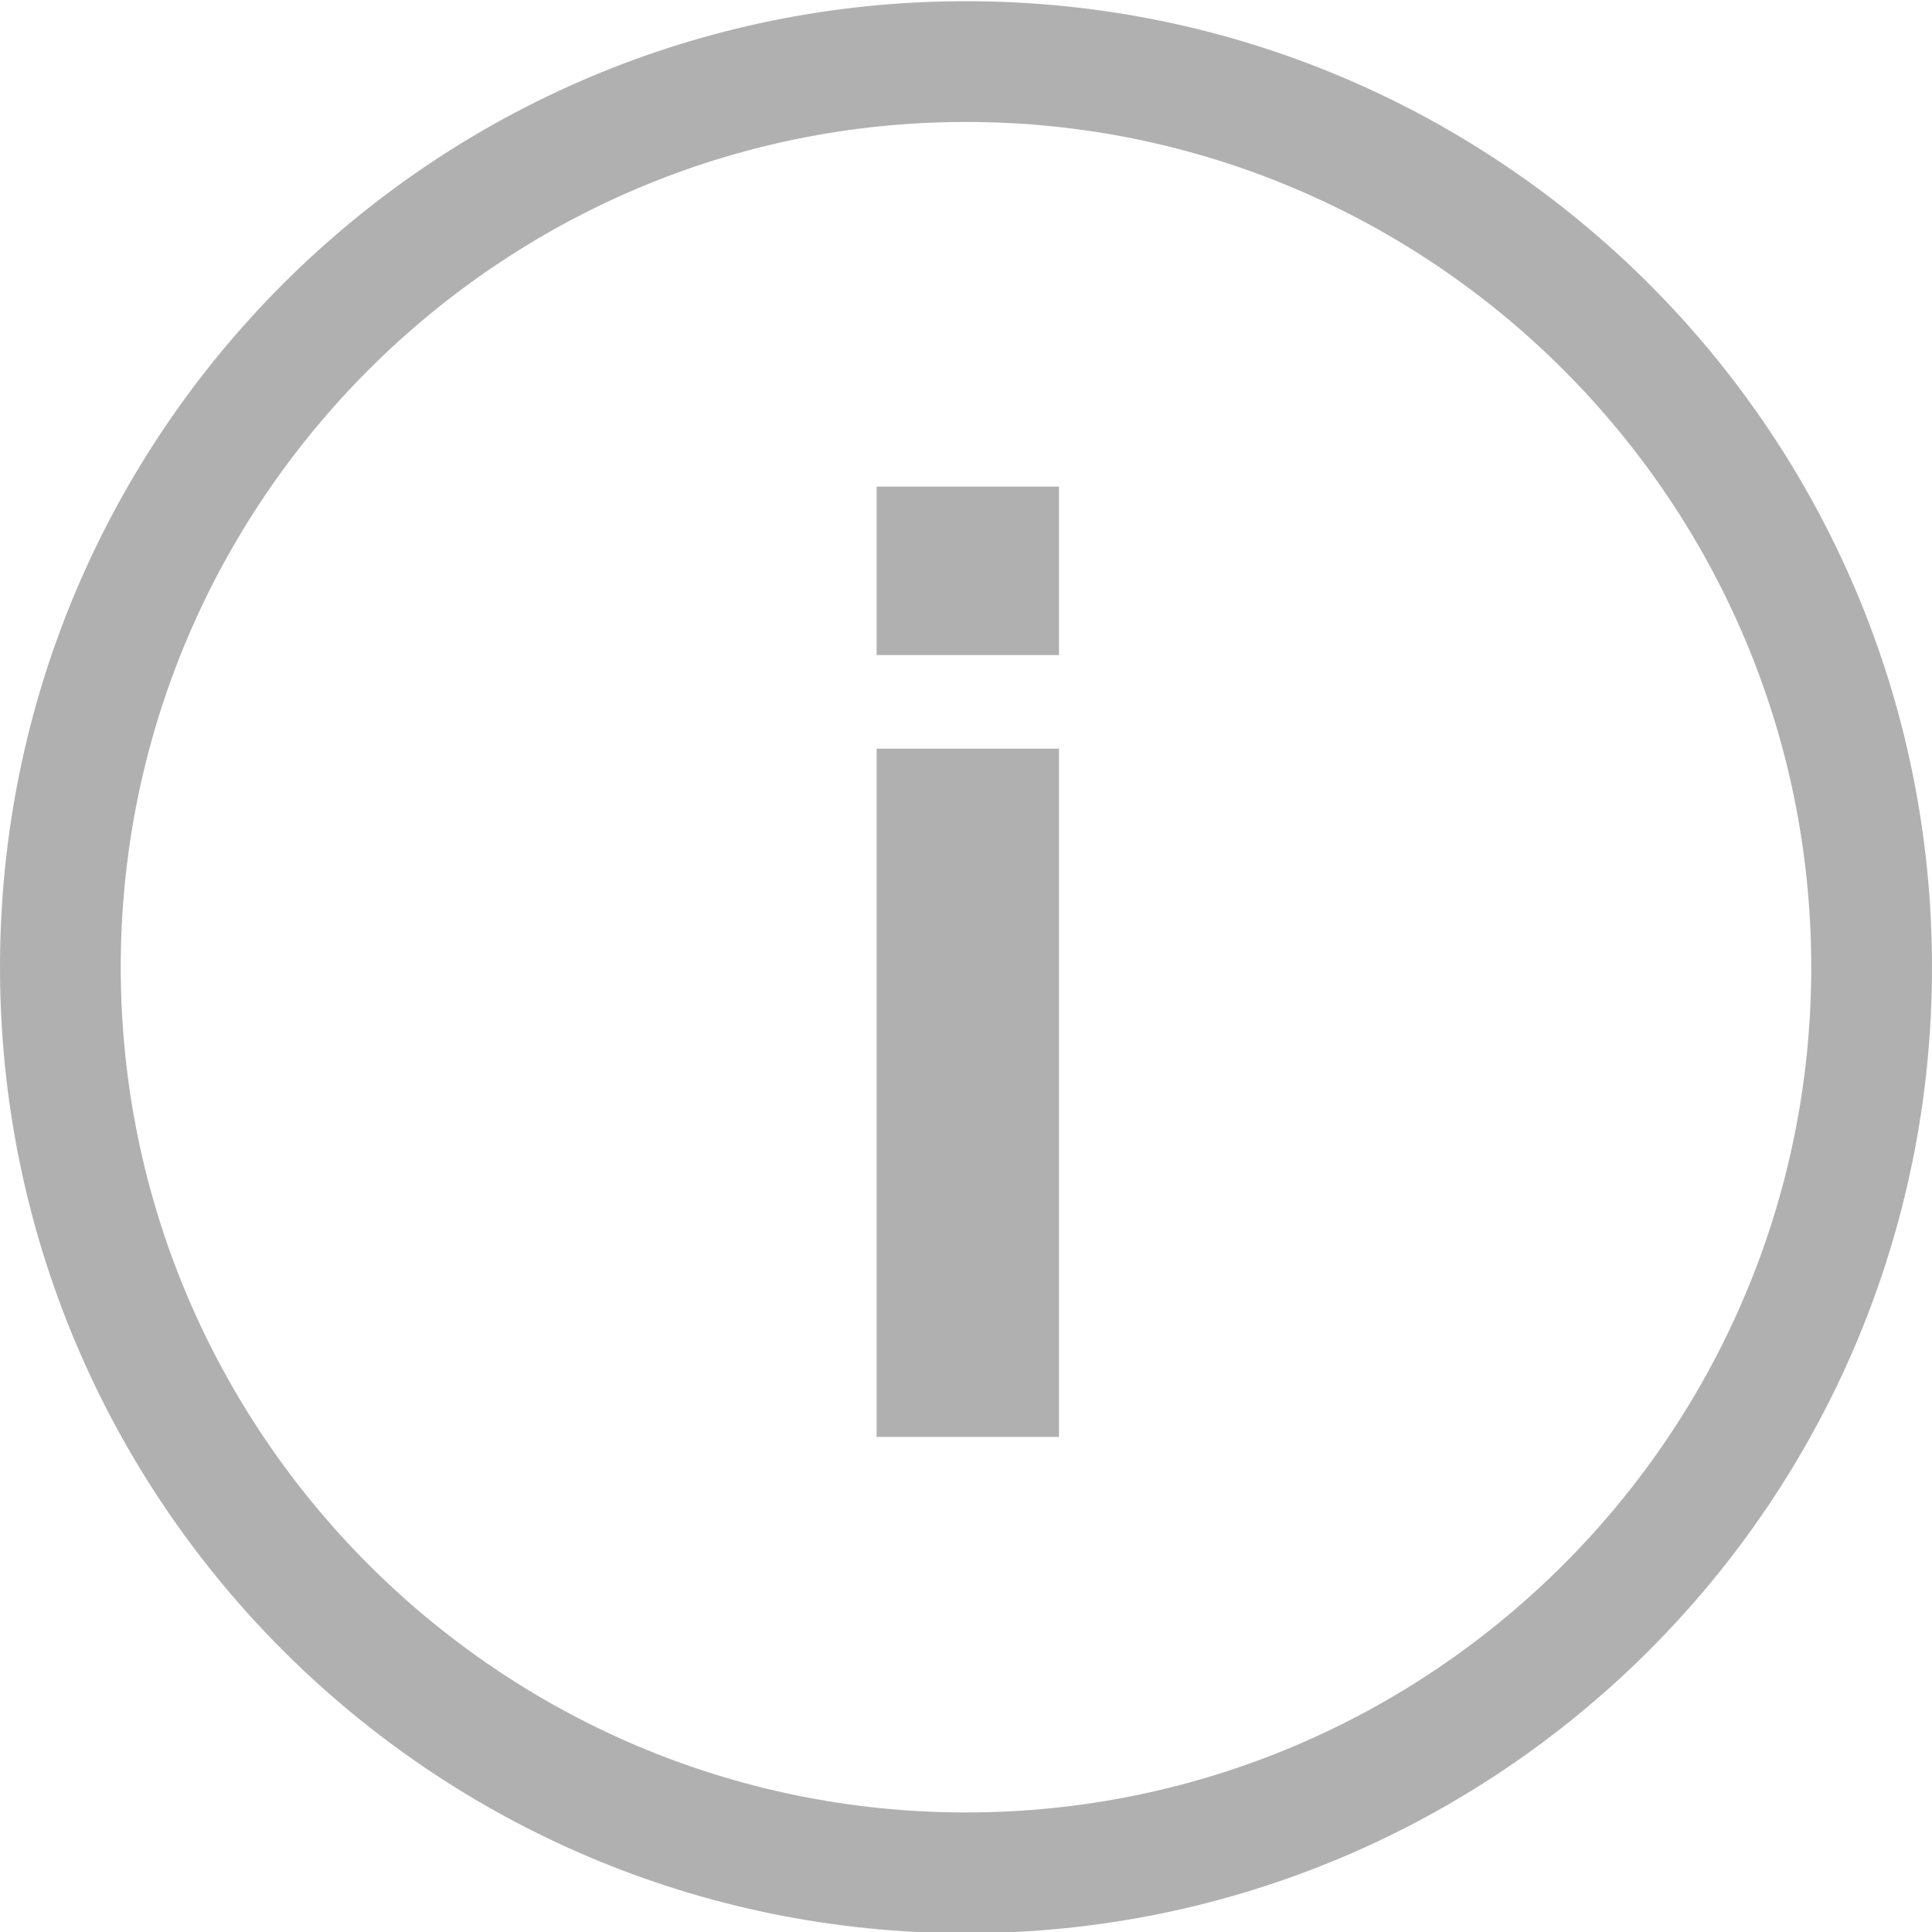
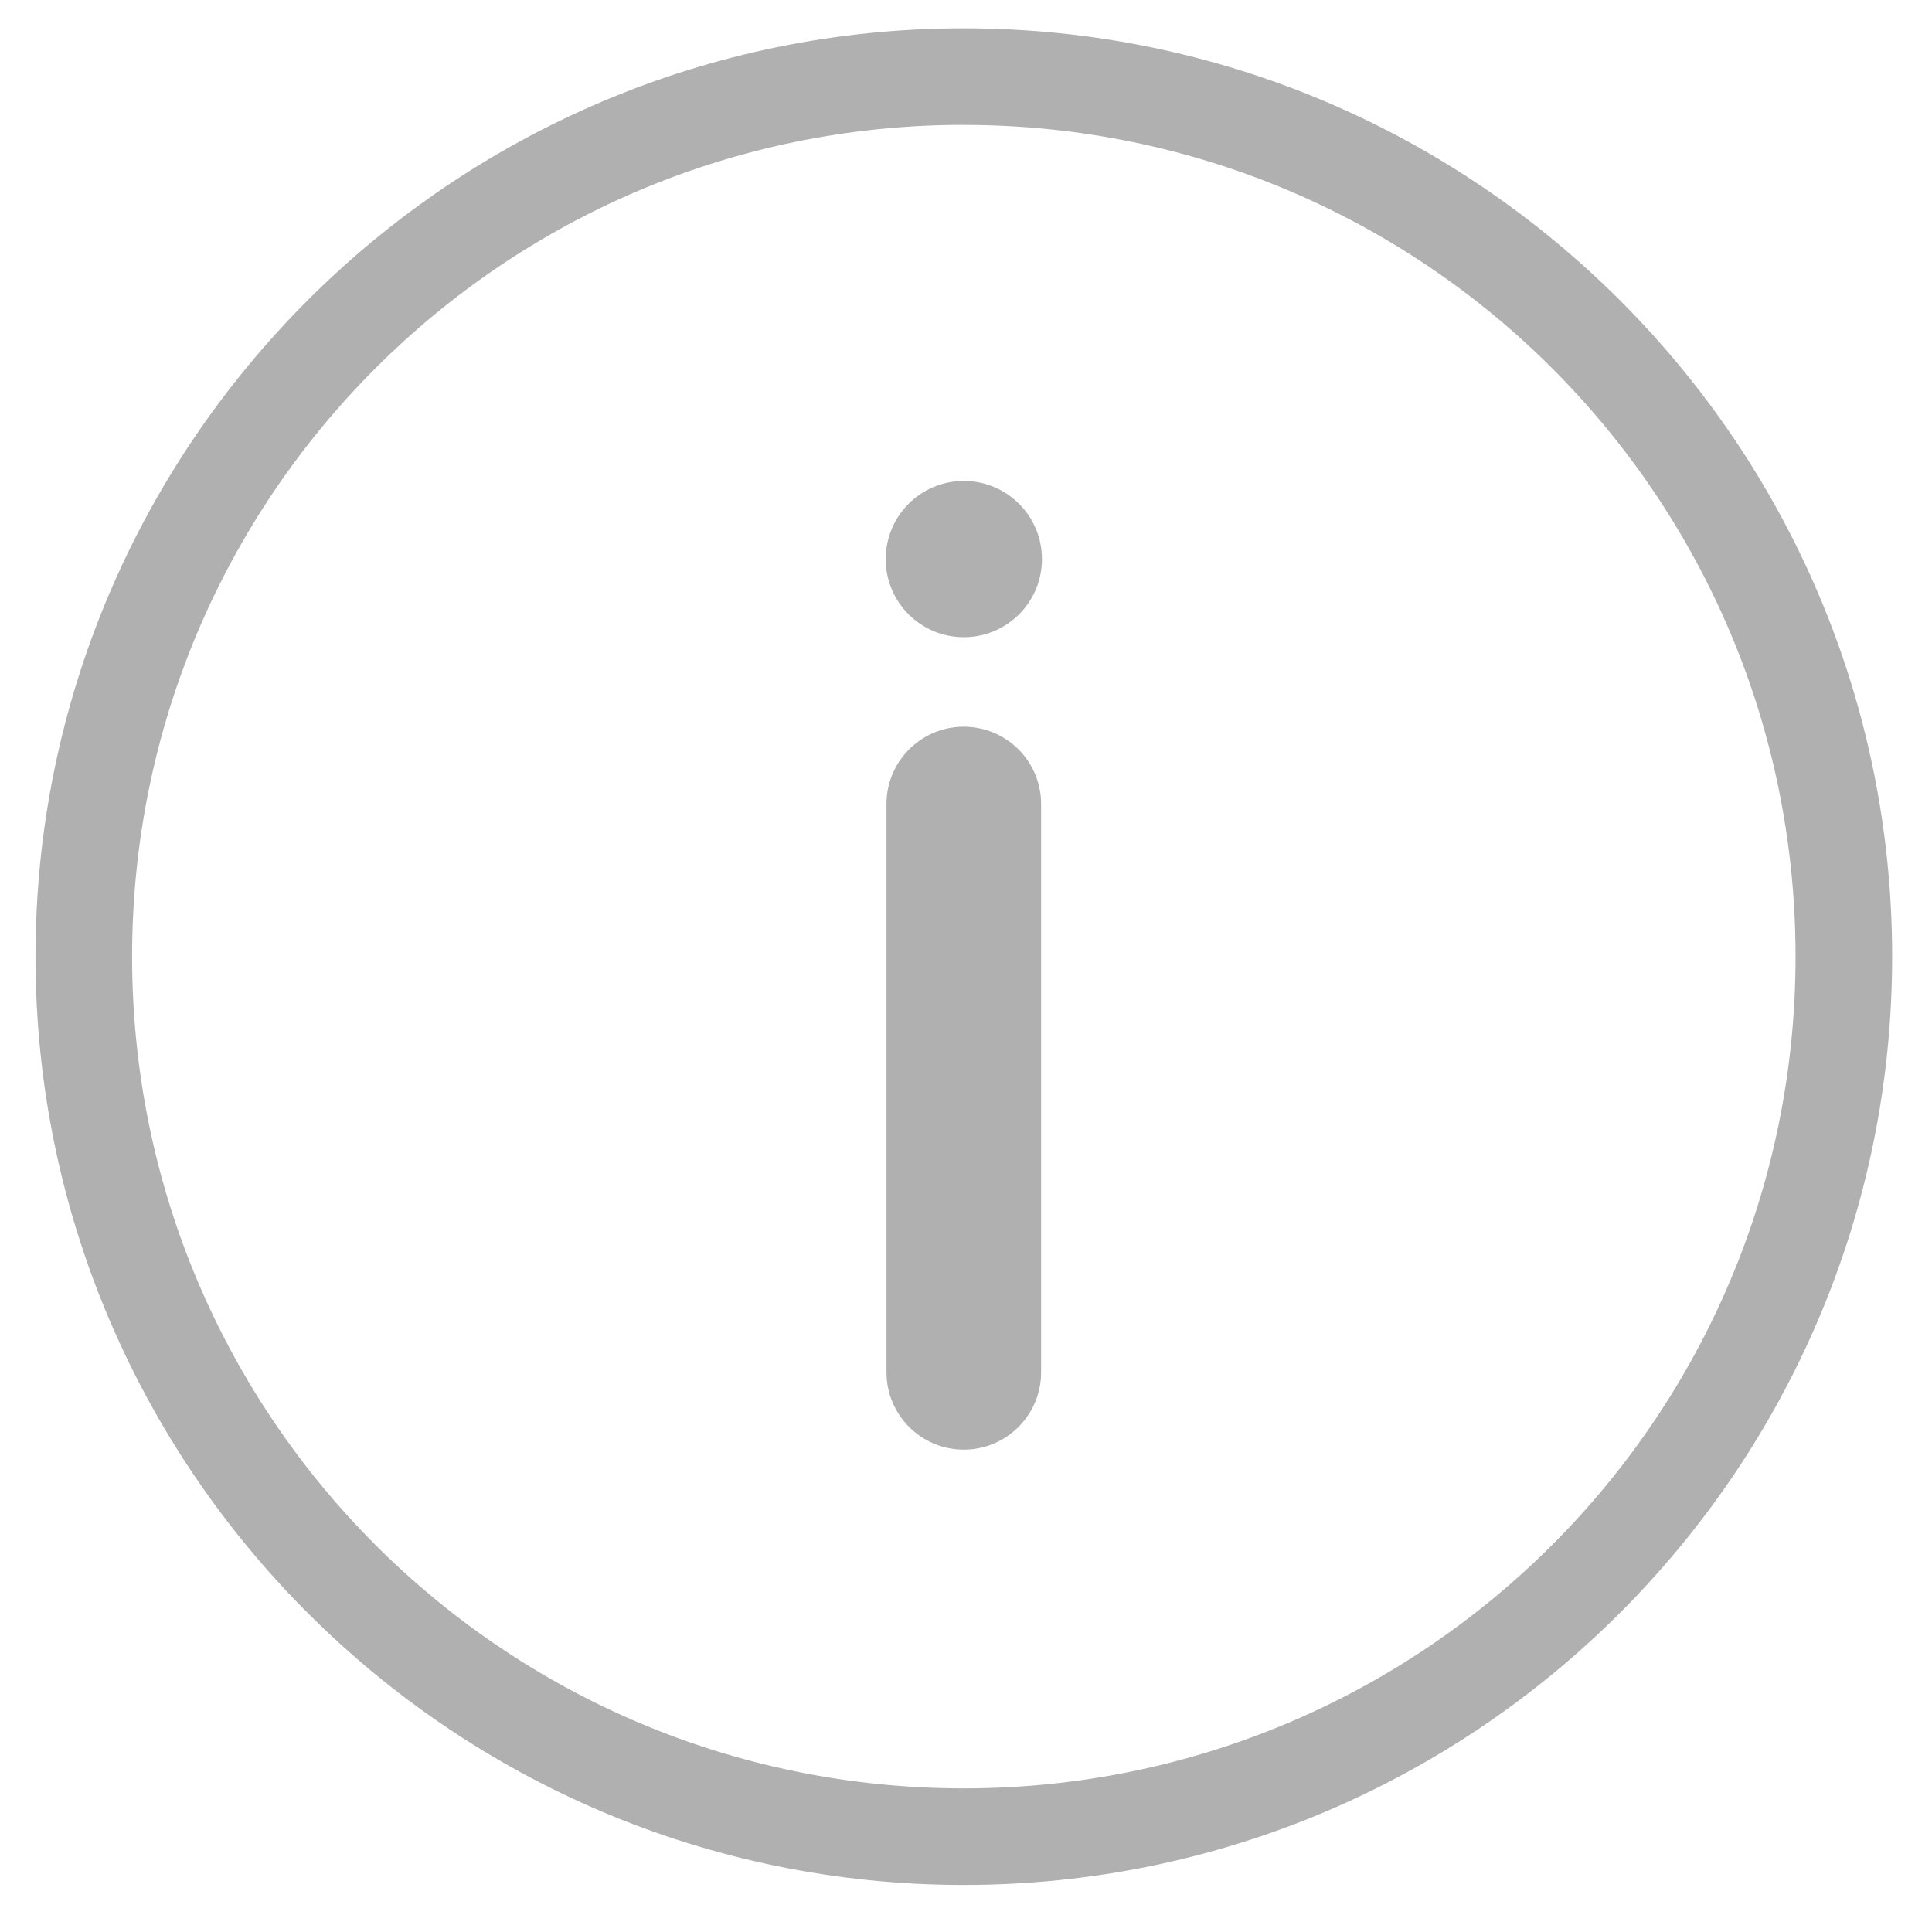
- <svg xmlns="http://www.w3.org/2000/svg" id="svg20" xml:space="preserve" enable-background="new 0 0 32 32" viewBox="0 0 32 32" y="0px" x="0px" version="1.1" fill="#000000" width="100px" height="100px">
+ <svg xmlns="http://www.w3.org/2000/svg" height="100px" width="100px" fill="#000000" version="1.1" x="0px" y="0px" viewBox="0 0 32 32" enable-background="new 0 0 32 32" xml:space="preserve" id="svg20">
  <defs id="defs24" />
-   <g style="fill:#b0b0b0;fill-opacity:1" id="g8">
-     <g style="fill:#b0b0b0;fill-opacity:1" id="g6">
-       <g style="fill:#b0b0b0;fill-opacity:1" id="g4">
-         <path style="fill:#b0b0b0;fill-opacity:1" id="path2" d="M16,2.02c7.72,0,14,6.28,14,14s-6.28,14-14,14s-14-6.28-14-14S8.28,2.02,16,2.02 M16,0.02c-8.84,0-16,7.16-16,16     s7.16,16,16,16s16-7.16,16-16S24.84,0.02,16,0.02L16,0.02z" />
-       </g>
-     </g>
+   <g display="none" id="g12">
+     <text transform="matrix(1 0 0 1 12.9439 23.8043)" display="inline" font-family="'Arial-BoldMT'" font-size="22px" id="text10">i</text>
  </g>
-   <g id="g12" display="none">
-     <text id="text10" font-size="22px" font-family="'Arial-BoldMT'" display="inline" transform="matrix(1 0 0 1 12.9439 23.8043)">i</text>
-   </g>
-   <g style="fill:#b0b0b0;fill-opacity:1" id="g18">
-     <g style="fill:#b0b0b0;fill-opacity:1" id="g16">
-       <path style="fill:#b0b0b0;fill-opacity:1" id="path14" d="M14.52,10.85V8.06h3.02v2.79H14.52z M14.52,23.8V12.4h3.02V23.8H14.52z" />
-     </g>
-   </g>
+   <path style="color:#000000;font-style:normal;font-variant:normal;font-weight:normal;font-stretch:normal;font-size:medium;line-height:normal;font-family:sans-serif;font-variant-ligatures:normal;font-variant-position:normal;font-variant-caps:normal;font-variant-numeric:normal;font-variant-alternates:normal;font-feature-settings:normal;text-indent:0;text-align:start;text-decoration:none;text-decoration-line:none;text-decoration-style:solid;text-decoration-color:#000000;letter-spacing:normal;word-spacing:normal;text-transform:none;writing-mode:lr-tb;direction:ltr;text-orientation:mixed;dominant-baseline:auto;baseline-shift:baseline;text-anchor:start;white-space:normal;shape-padding:0;clip-rule:nonzero;display:inline;overflow:visible;visibility:visible;opacity:1;isolation:auto;mix-blend-mode:normal;color-interpolation:sRGB;color-interpolation-filters:linearRGB;solid-color:#000000;solid-opacity:1;vector-effect:none;fill:#b0b0b0;fill-opacity:1;fill-rule:nonzero;stroke:none;stroke-width:1.6;stroke-linecap:butt;stroke-linejoin:miter;stroke-miterlimit:4;stroke-dasharray:none;stroke-dashoffset:0;stroke-opacity:1;paint-order:fill markers stroke;color-rendering:auto;image-rendering:auto;shape-rendering:auto;text-rendering:auto;enable-background:accumulate" d="m 15.963,0.469 c -8.483,0 -15.375,6.892 -15.375,15.375 10e-9,8.483 6.892,15.377 15.375,15.377 8.483,0 15.377,-6.894 15.377,-15.377 0,-8.483 -6.894,-15.375 -15.377,-15.375 z m 0,1.6 c 7.618,0 13.777,6.157 13.777,13.775 0,7.618 -6.159,13.777 -13.777,13.777 C 8.345,29.621 2.188,23.462 2.188,15.844 2.188,8.226 8.345,2.068 15.963,2.068 Z" id="path833" />
+   <path style="color:#000000;font-style:normal;font-variant:normal;font-weight:normal;font-stretch:normal;font-size:medium;line-height:normal;font-family:sans-serif;font-variant-ligatures:normal;font-variant-position:normal;font-variant-caps:normal;font-variant-numeric:normal;font-variant-alternates:normal;font-feature-settings:normal;text-indent:0;text-align:start;text-decoration:none;text-decoration-line:none;text-decoration-style:solid;text-decoration-color:#000000;letter-spacing:normal;word-spacing:normal;text-transform:none;writing-mode:lr-tb;direction:ltr;text-orientation:mixed;dominant-baseline:auto;baseline-shift:baseline;text-anchor:start;white-space:normal;shape-padding:0;clip-rule:nonzero;display:inline;overflow:visible;visibility:visible;opacity:1;isolation:auto;mix-blend-mode:normal;color-interpolation:sRGB;color-interpolation-filters:linearRGB;solid-color:#000000;solid-opacity:1;vector-effect:none;fill:#b0b0b0;fill-opacity:1;fill-rule:nonzero;stroke:none;stroke-width:2.56;stroke-linecap:round;stroke-linejoin:miter;stroke-miterlimit:4;stroke-dasharray:none;stroke-dashoffset:0;stroke-opacity:1;color-rendering:auto;image-rendering:auto;shape-rendering:auto;text-rendering:auto;enable-background:accumulate" d="m 15.945,12.037 a 1.28,1.28 0 0 0 -1.262,1.297 v 9.396 a 1.28,1.28 0 1 0 2.561,0 v -9.396 a 1.28,1.28 0 0 0 -1.299,-1.297 z" id="path835" />
+   <path style="opacity:1;fill:#b0b0b0;fill-opacity:1;stroke:none;stroke-width:4.32;stroke-linecap:round;stroke-linejoin:miter;stroke-miterlimit:4;stroke-dasharray:none;stroke-dashoffset:0;stroke-opacity:1;paint-order:fill markers stroke" d="m 17.258,9.26 a 1.294,1.294 0 0 1 -1.294,1.294 1.294,1.294 0 0 1 -1.294,-1.294 1.294,1.294 0 0 1 1.294,-1.294 1.294,1.294 0 0 1 1.294,1.294 z" id="path837" />
</svg>
